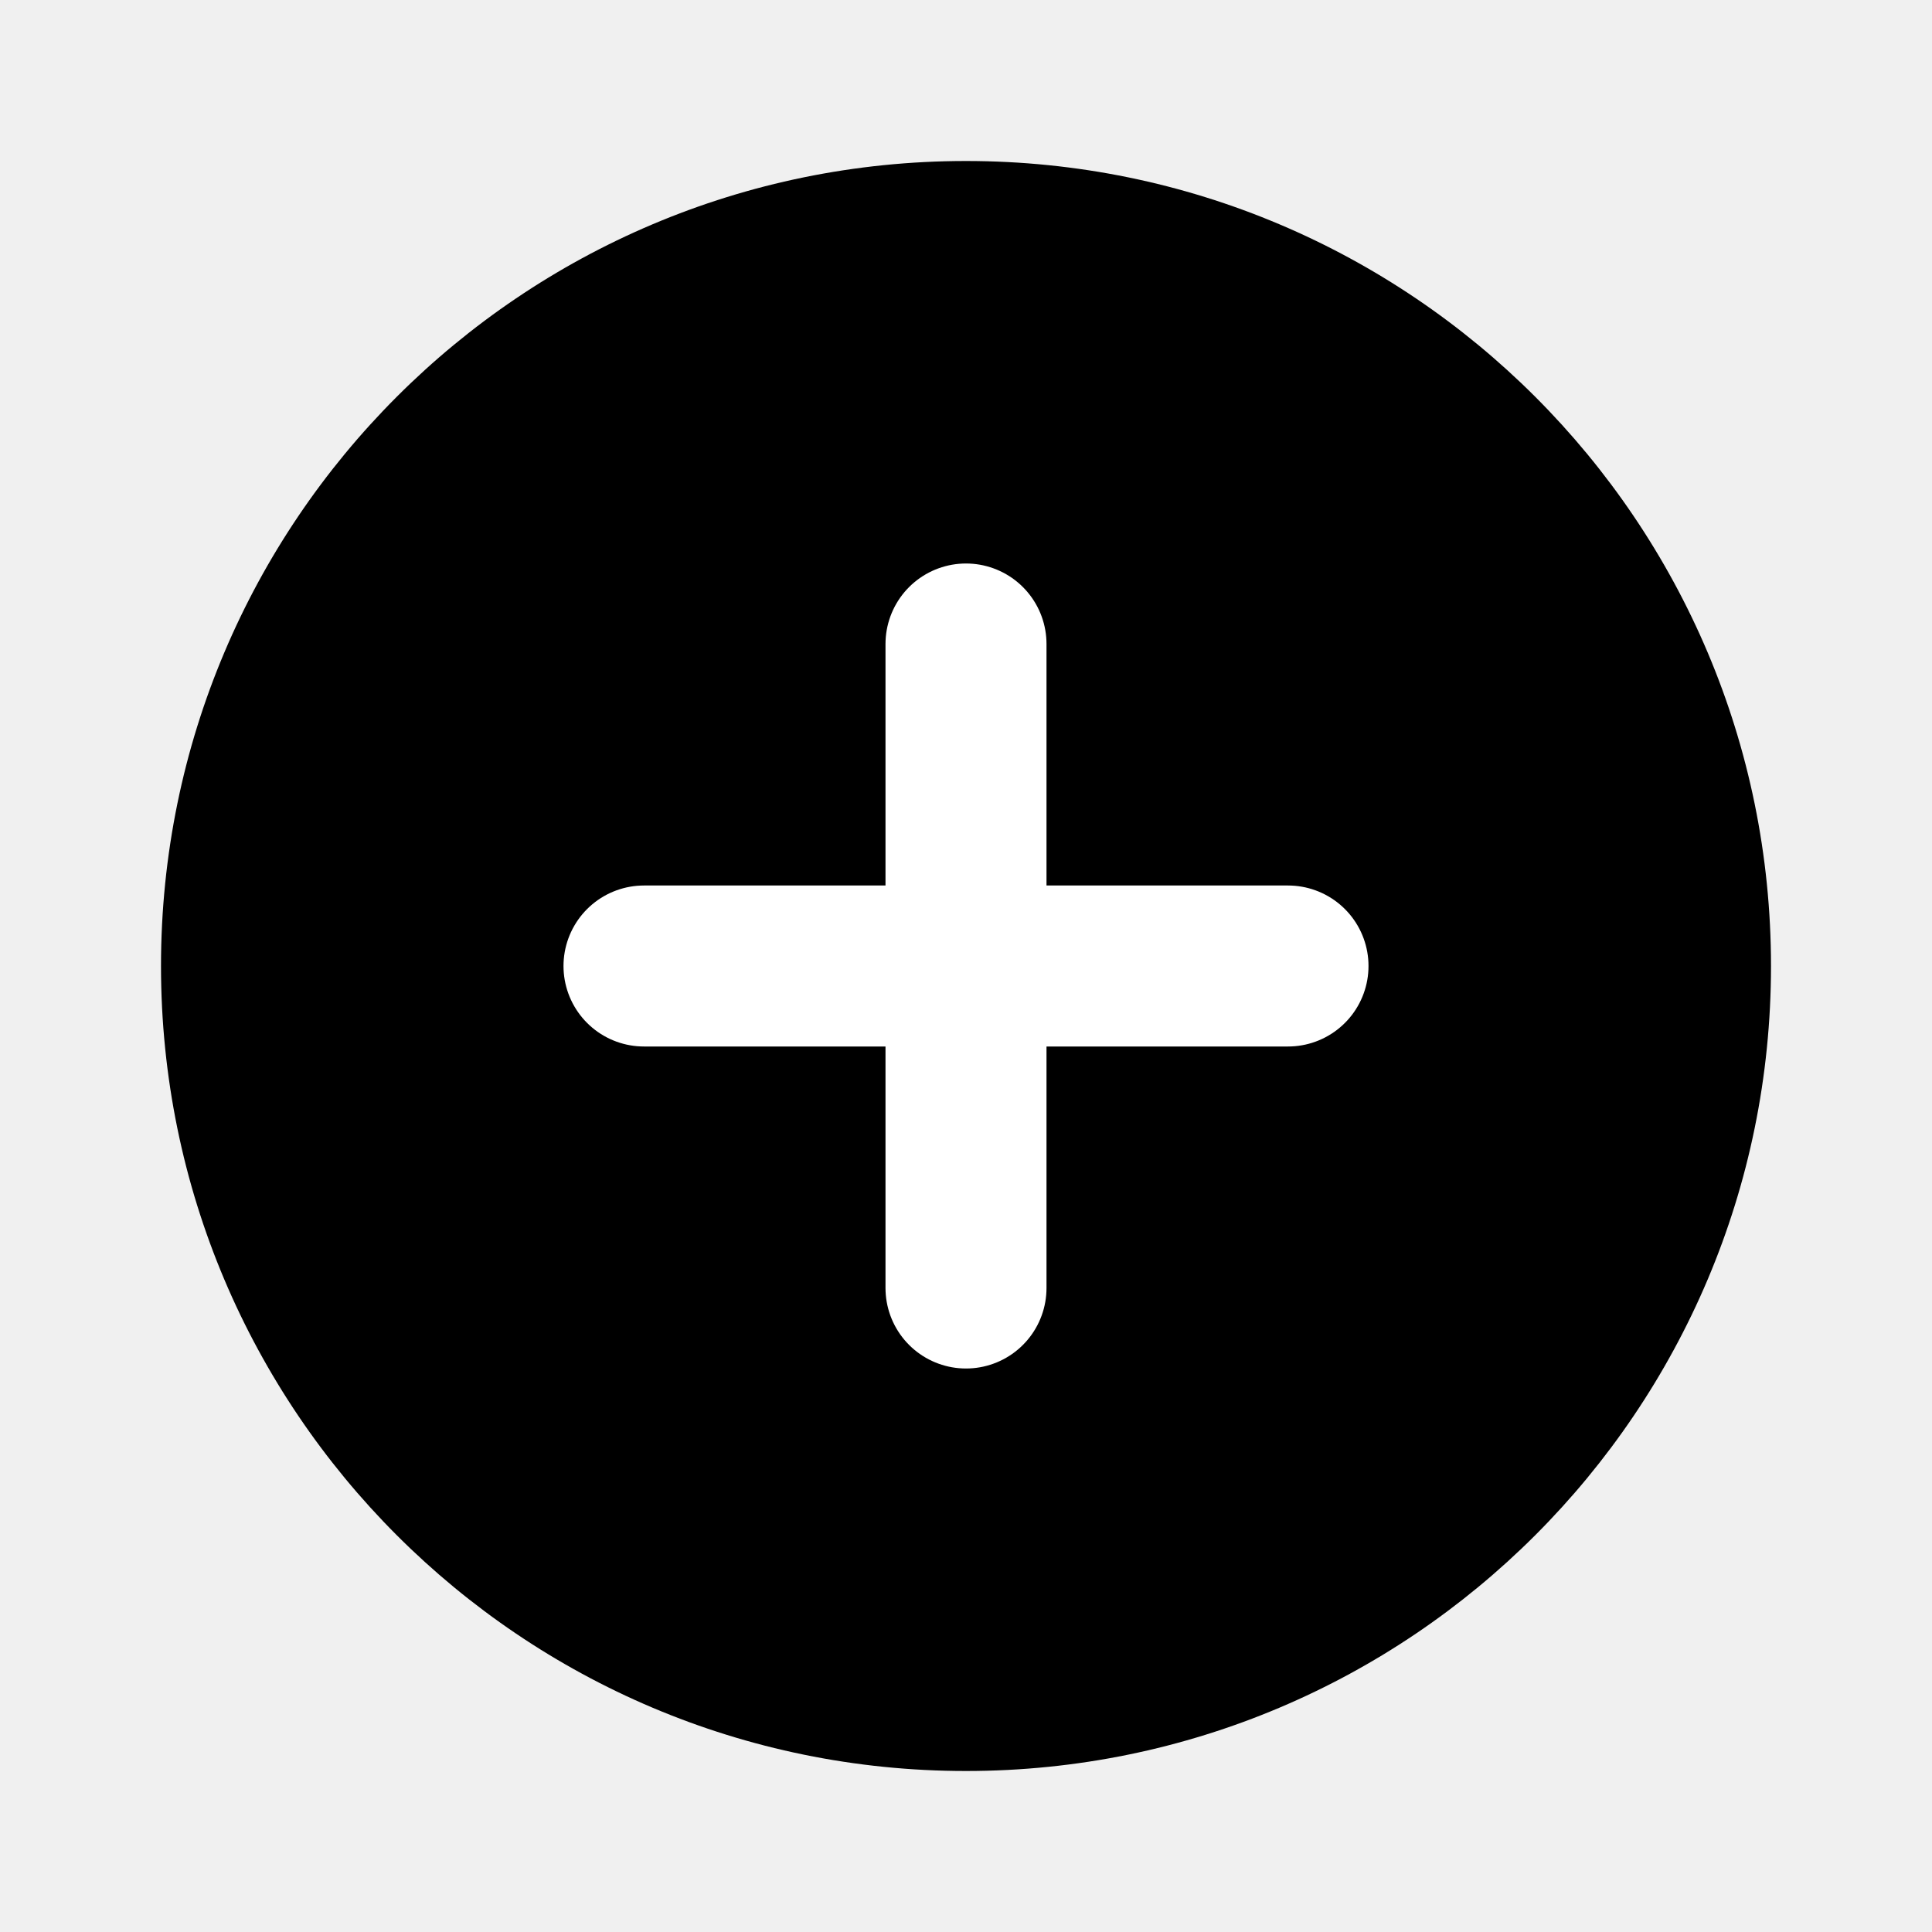
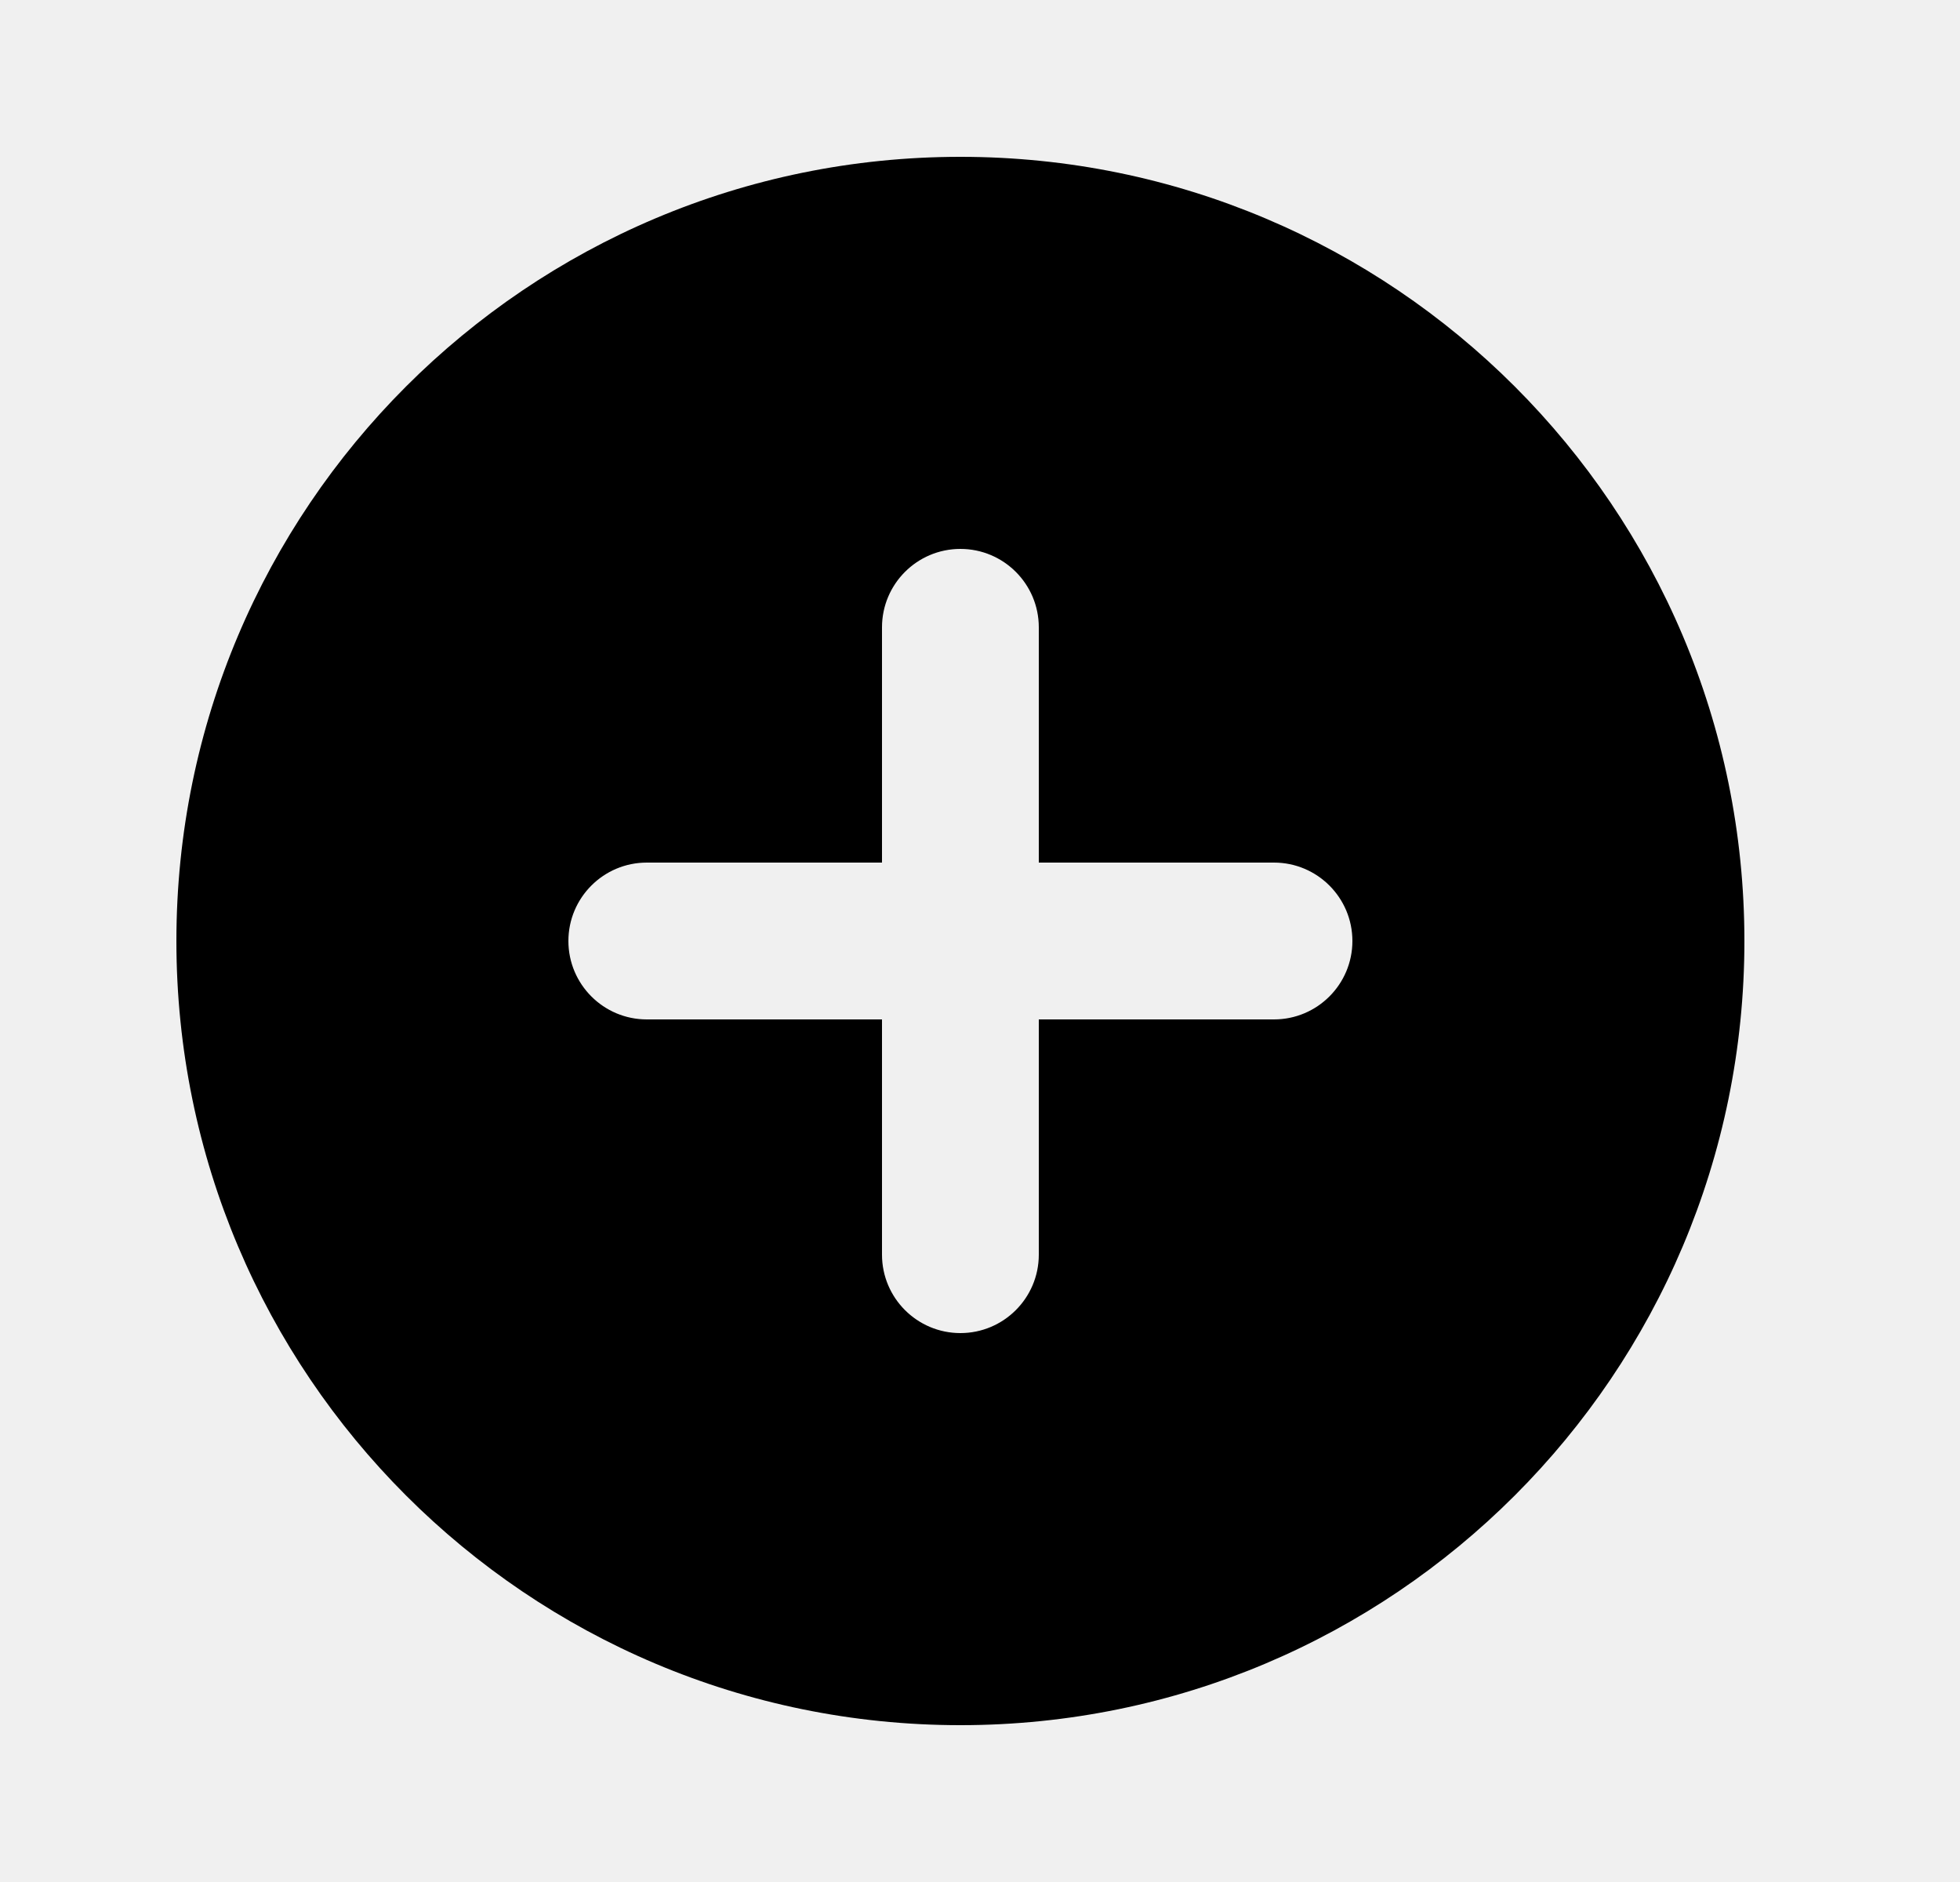
- <svg xmlns="http://www.w3.org/2000/svg" width="100%" height="100%" viewBox="0 0 24 24" fill="none">
-   <path d="M12 22C17.523 22 22 17.523 22 12C22 6.477 17.523 2 12 2C6.477 2 2 6.477 2 12C2 17.523 6.477 22 12 22Z" fill="currentColor" />
-   <path d="M12 8V16" stroke="white" stroke-width="2" stroke-linecap="round" stroke-linejoin="round" />
-   <path d="M8 12H16" stroke="white" stroke-width="2" stroke-linecap="round" stroke-linejoin="round" />
+ <svg xmlns="http://www.w3.org/2000/svg" width="100%" height="100%" viewBox="0 0 25 24" fill="none">
+   <path d="M12.25 2C17.773 2 22.25 6.477 22.25 12C22.25 17.523 17.773 22 12.25 22C6.727 22 2.25 17.523 2.25 12C2.25 6.477 6.727 2 12.25 2ZM12.25 7C11.698 7 11.25 7.448 11.25 8V11H8.25C7.698 11 7.25 11.448 7.25 12C7.25 12.552 7.698 13 8.25 13H11.25V16C11.25 16.552 11.698 17 12.25 17C12.802 17 13.25 16.552 13.25 16V13H16.25C16.802 13 17.25 12.552 17.25 12C17.25 11.448 16.802 11 16.25 11H13.25V8C13.25 7.448 12.802 7 12.25 7Z" fill="currentColor" />
</svg>
